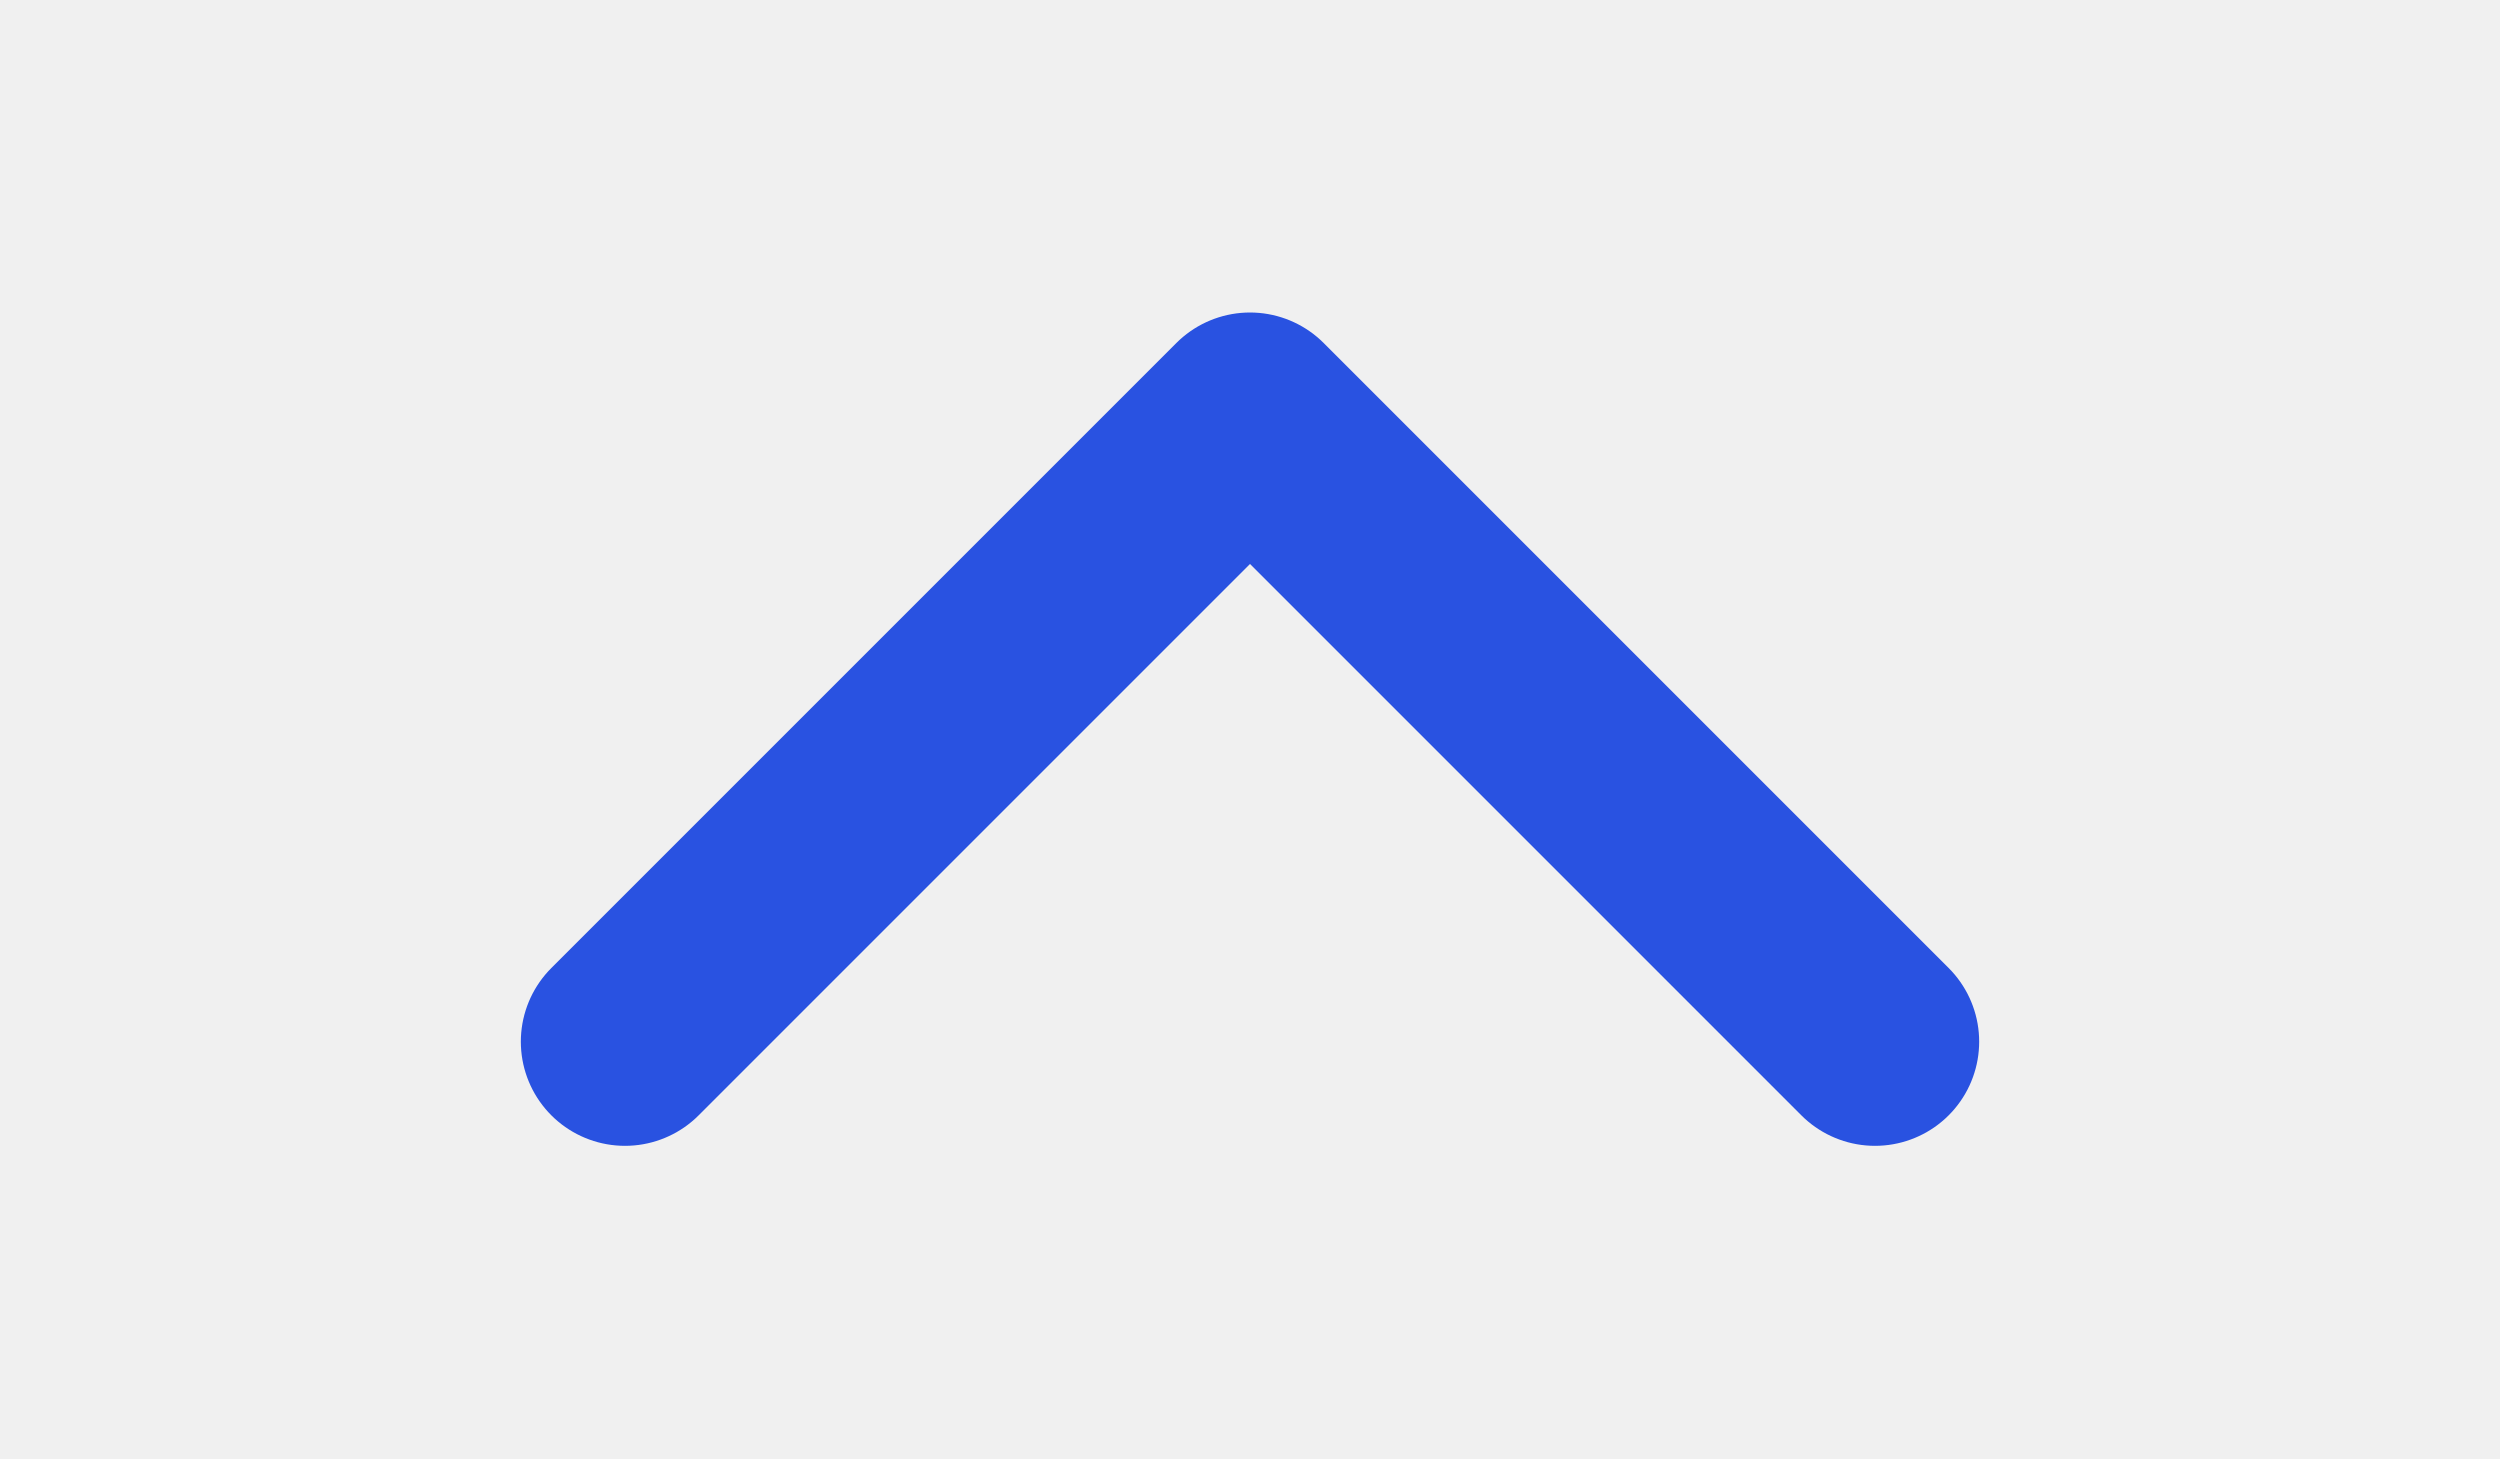
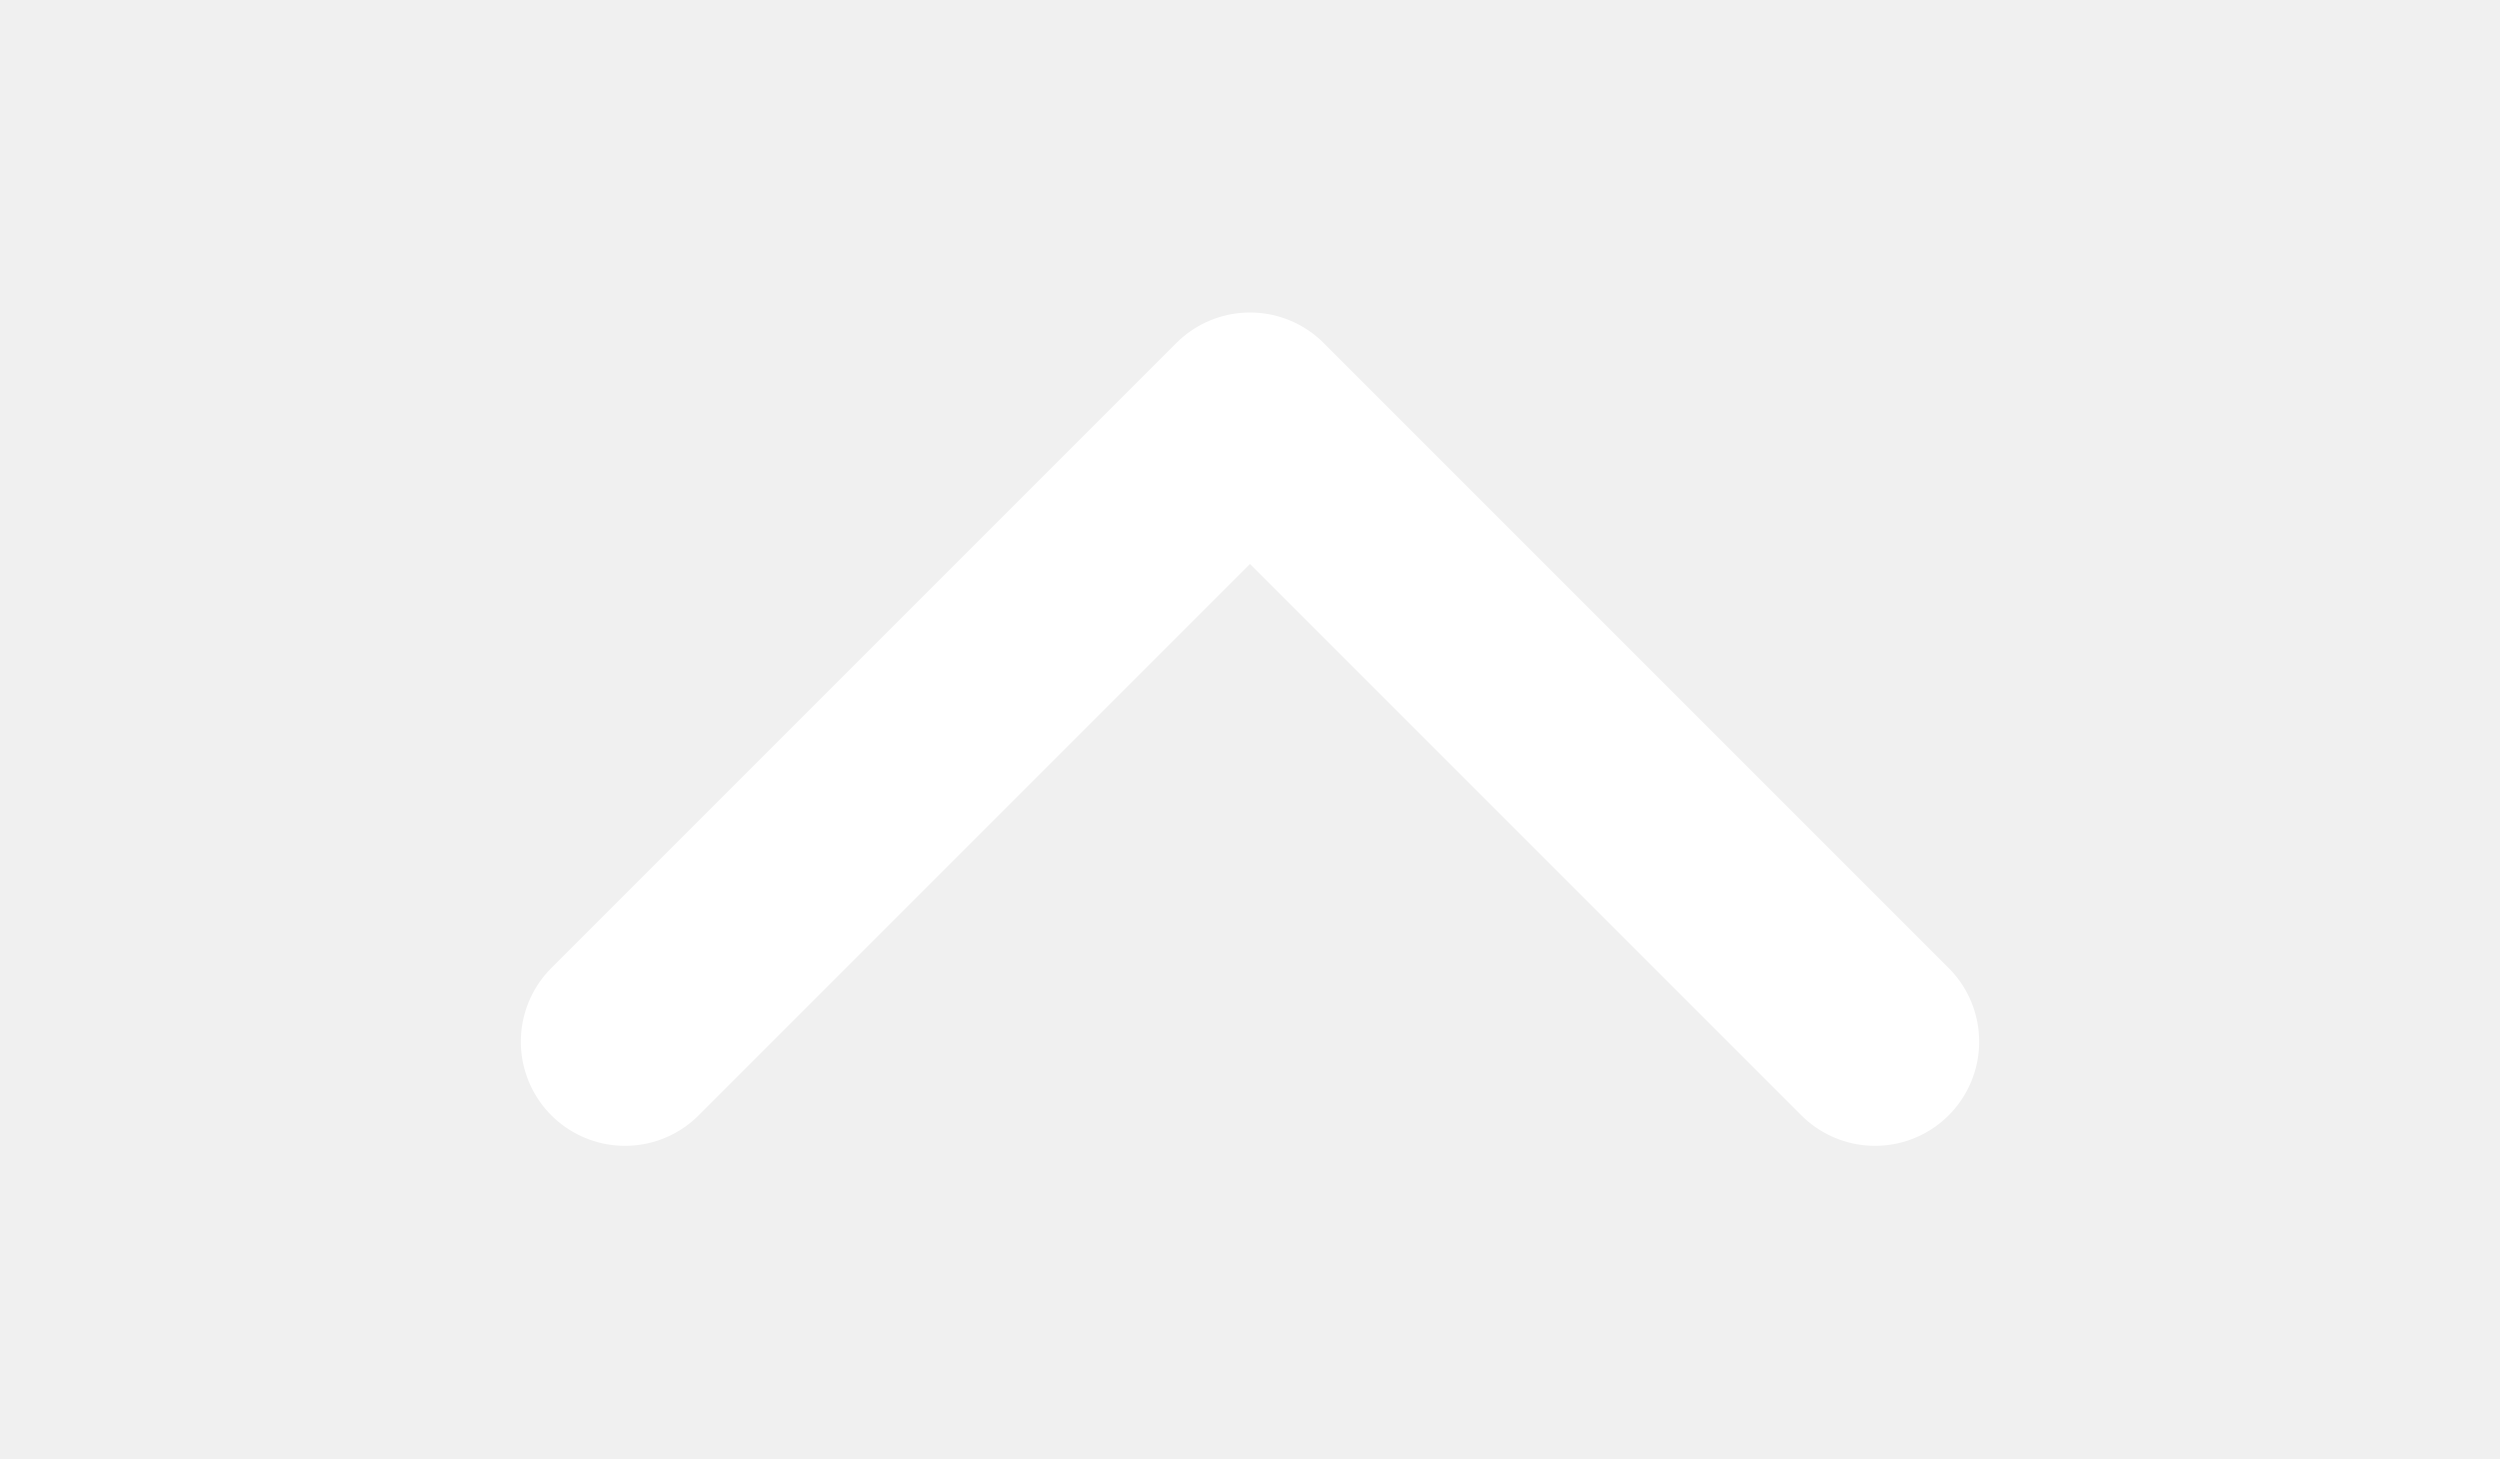
<svg xmlns="http://www.w3.org/2000/svg" width="24" height="14" viewBox="0 0 24 14" fill="none">
-   <g clip-path="url(#clip0_1094_2059)">
-     <path d="M6 10L12 4L18 10" stroke="#2952E1" stroke-width="2" stroke-linecap="round" stroke-linejoin="round" />
+   <g clip-path="url(#clip0_1596_21755)">
+     <path d="M6 10L12 4L18 10" stroke="white" stroke-width="2" stroke-linecap="round" stroke-linejoin="round" />
  </g>
  <defs>
-     <clipPath id="clip0_1094_2059">
+     <clipPath id="clip0_1596_21755">
      <rect width="14" height="24" fill="white" transform="matrix(0 -1 -1 0 24 14)" />
    </clipPath>
  </defs>
</svg>
